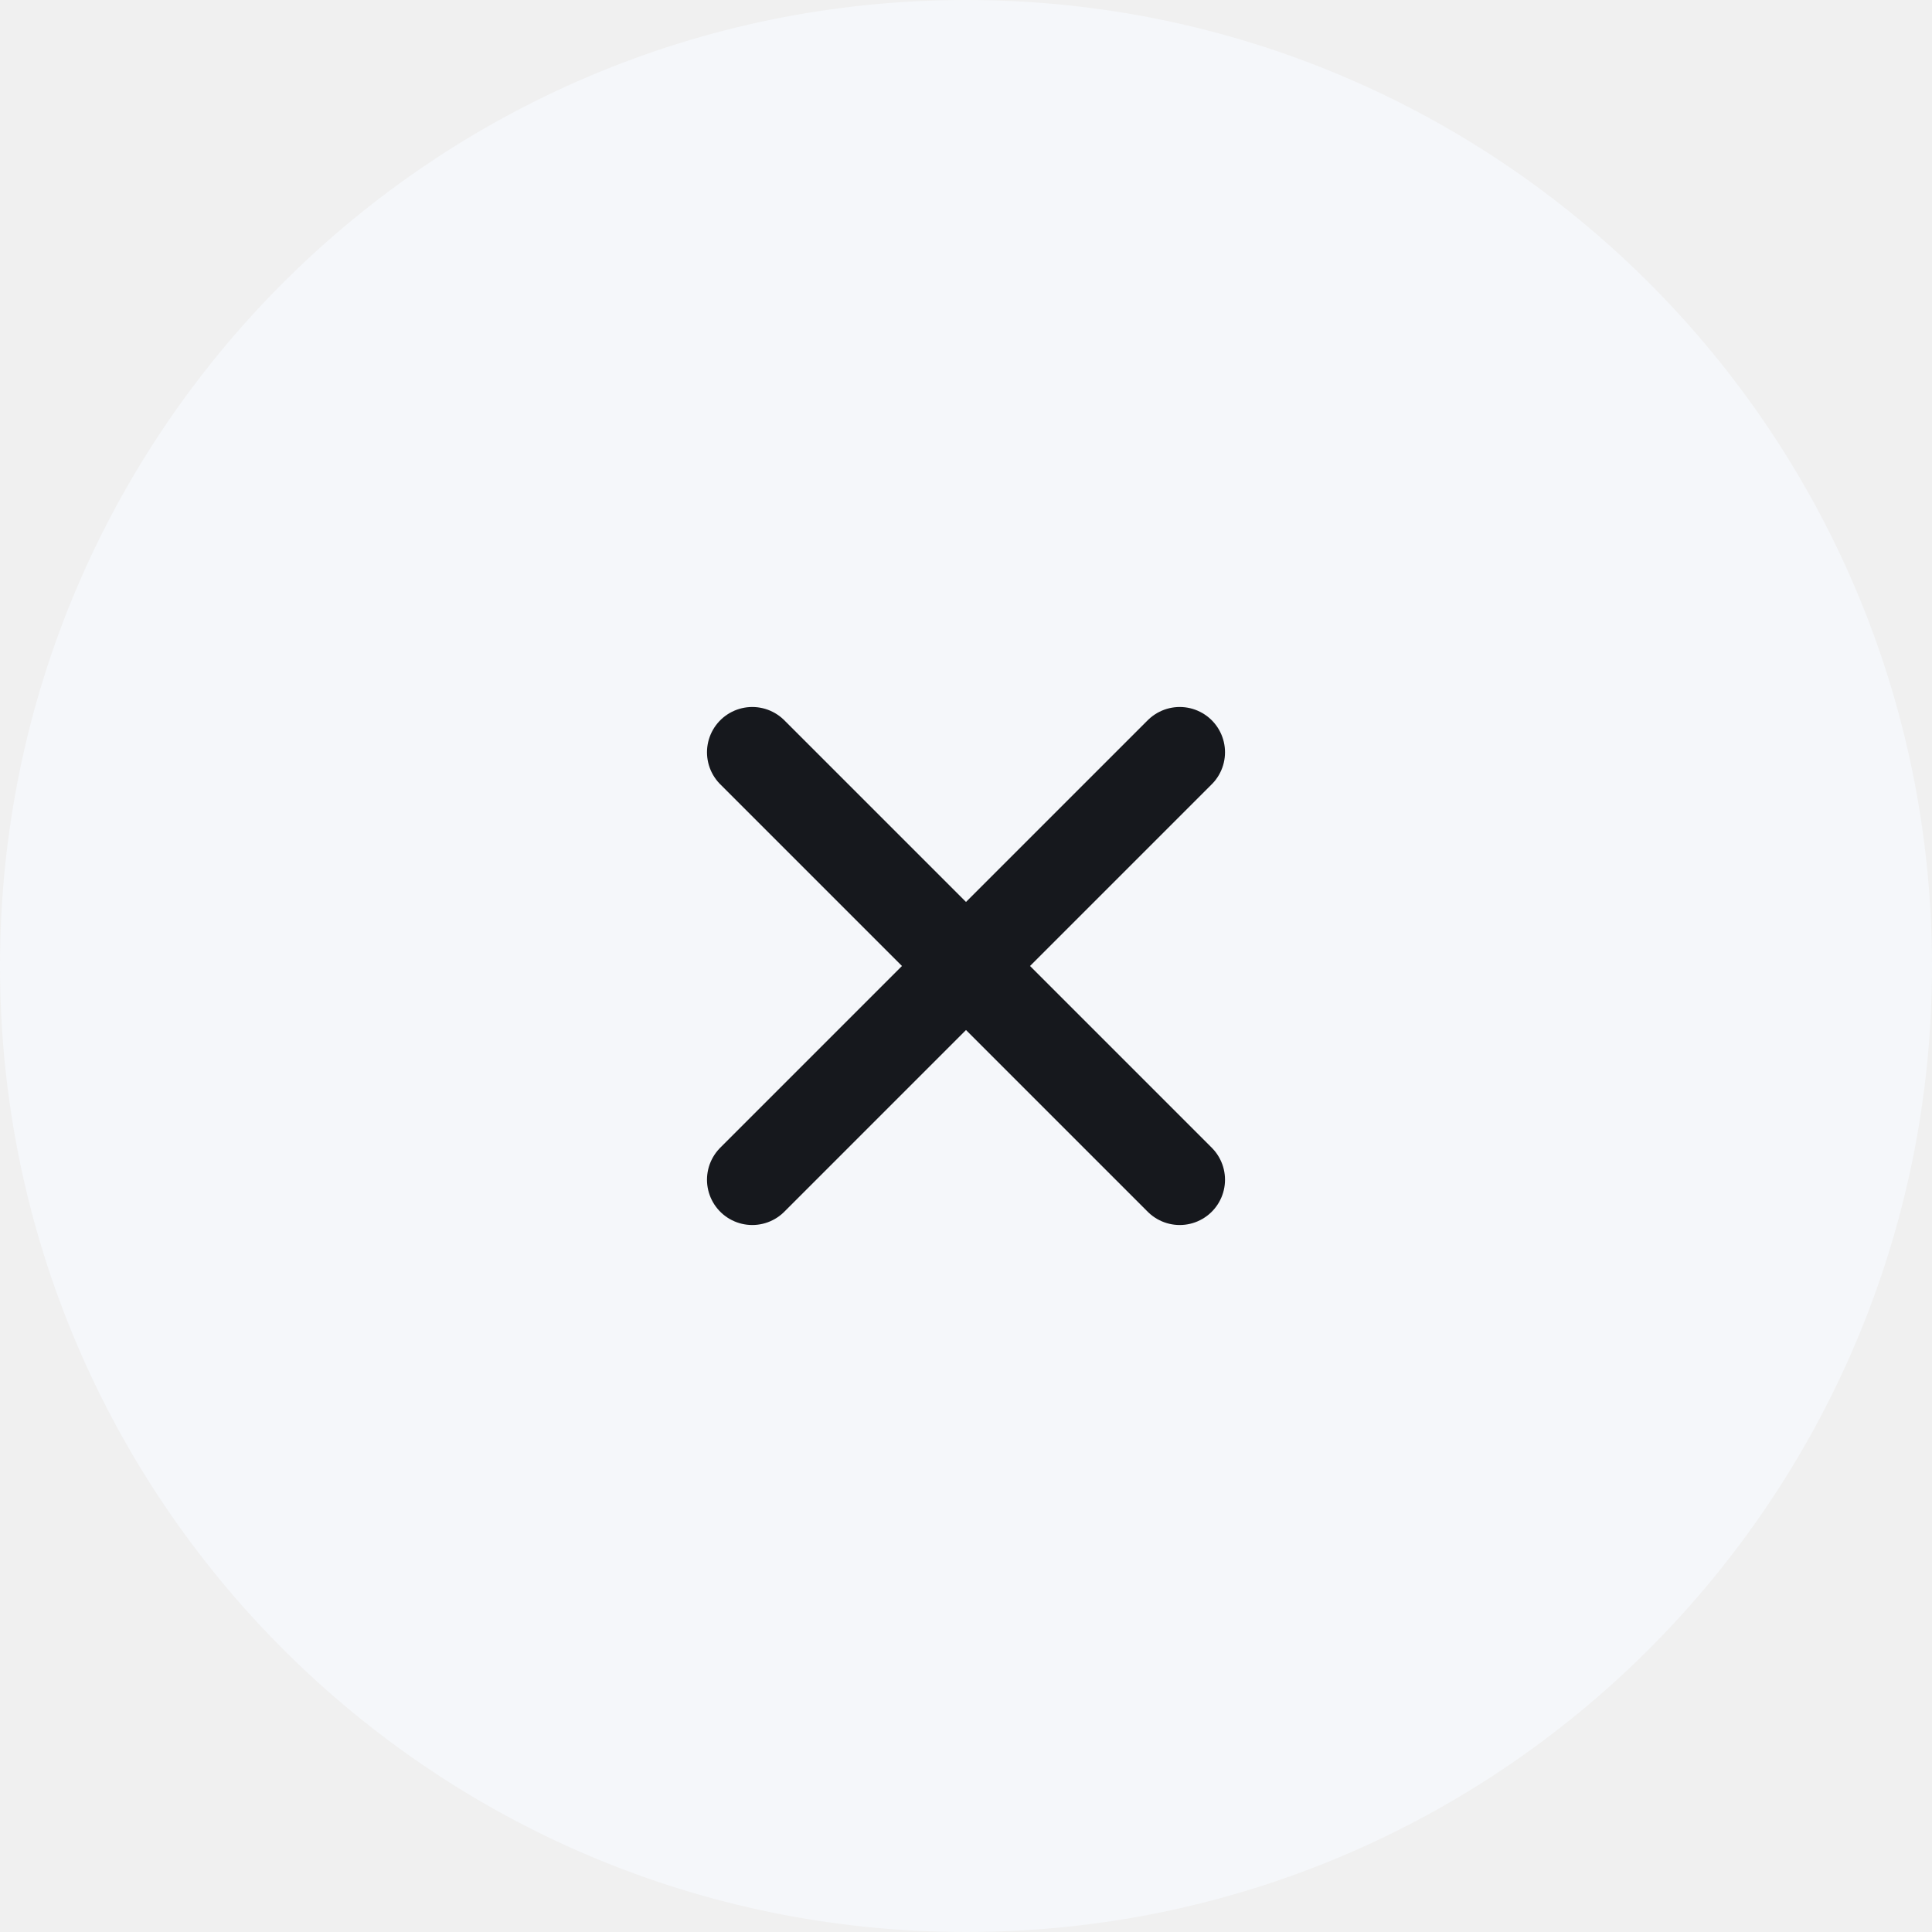
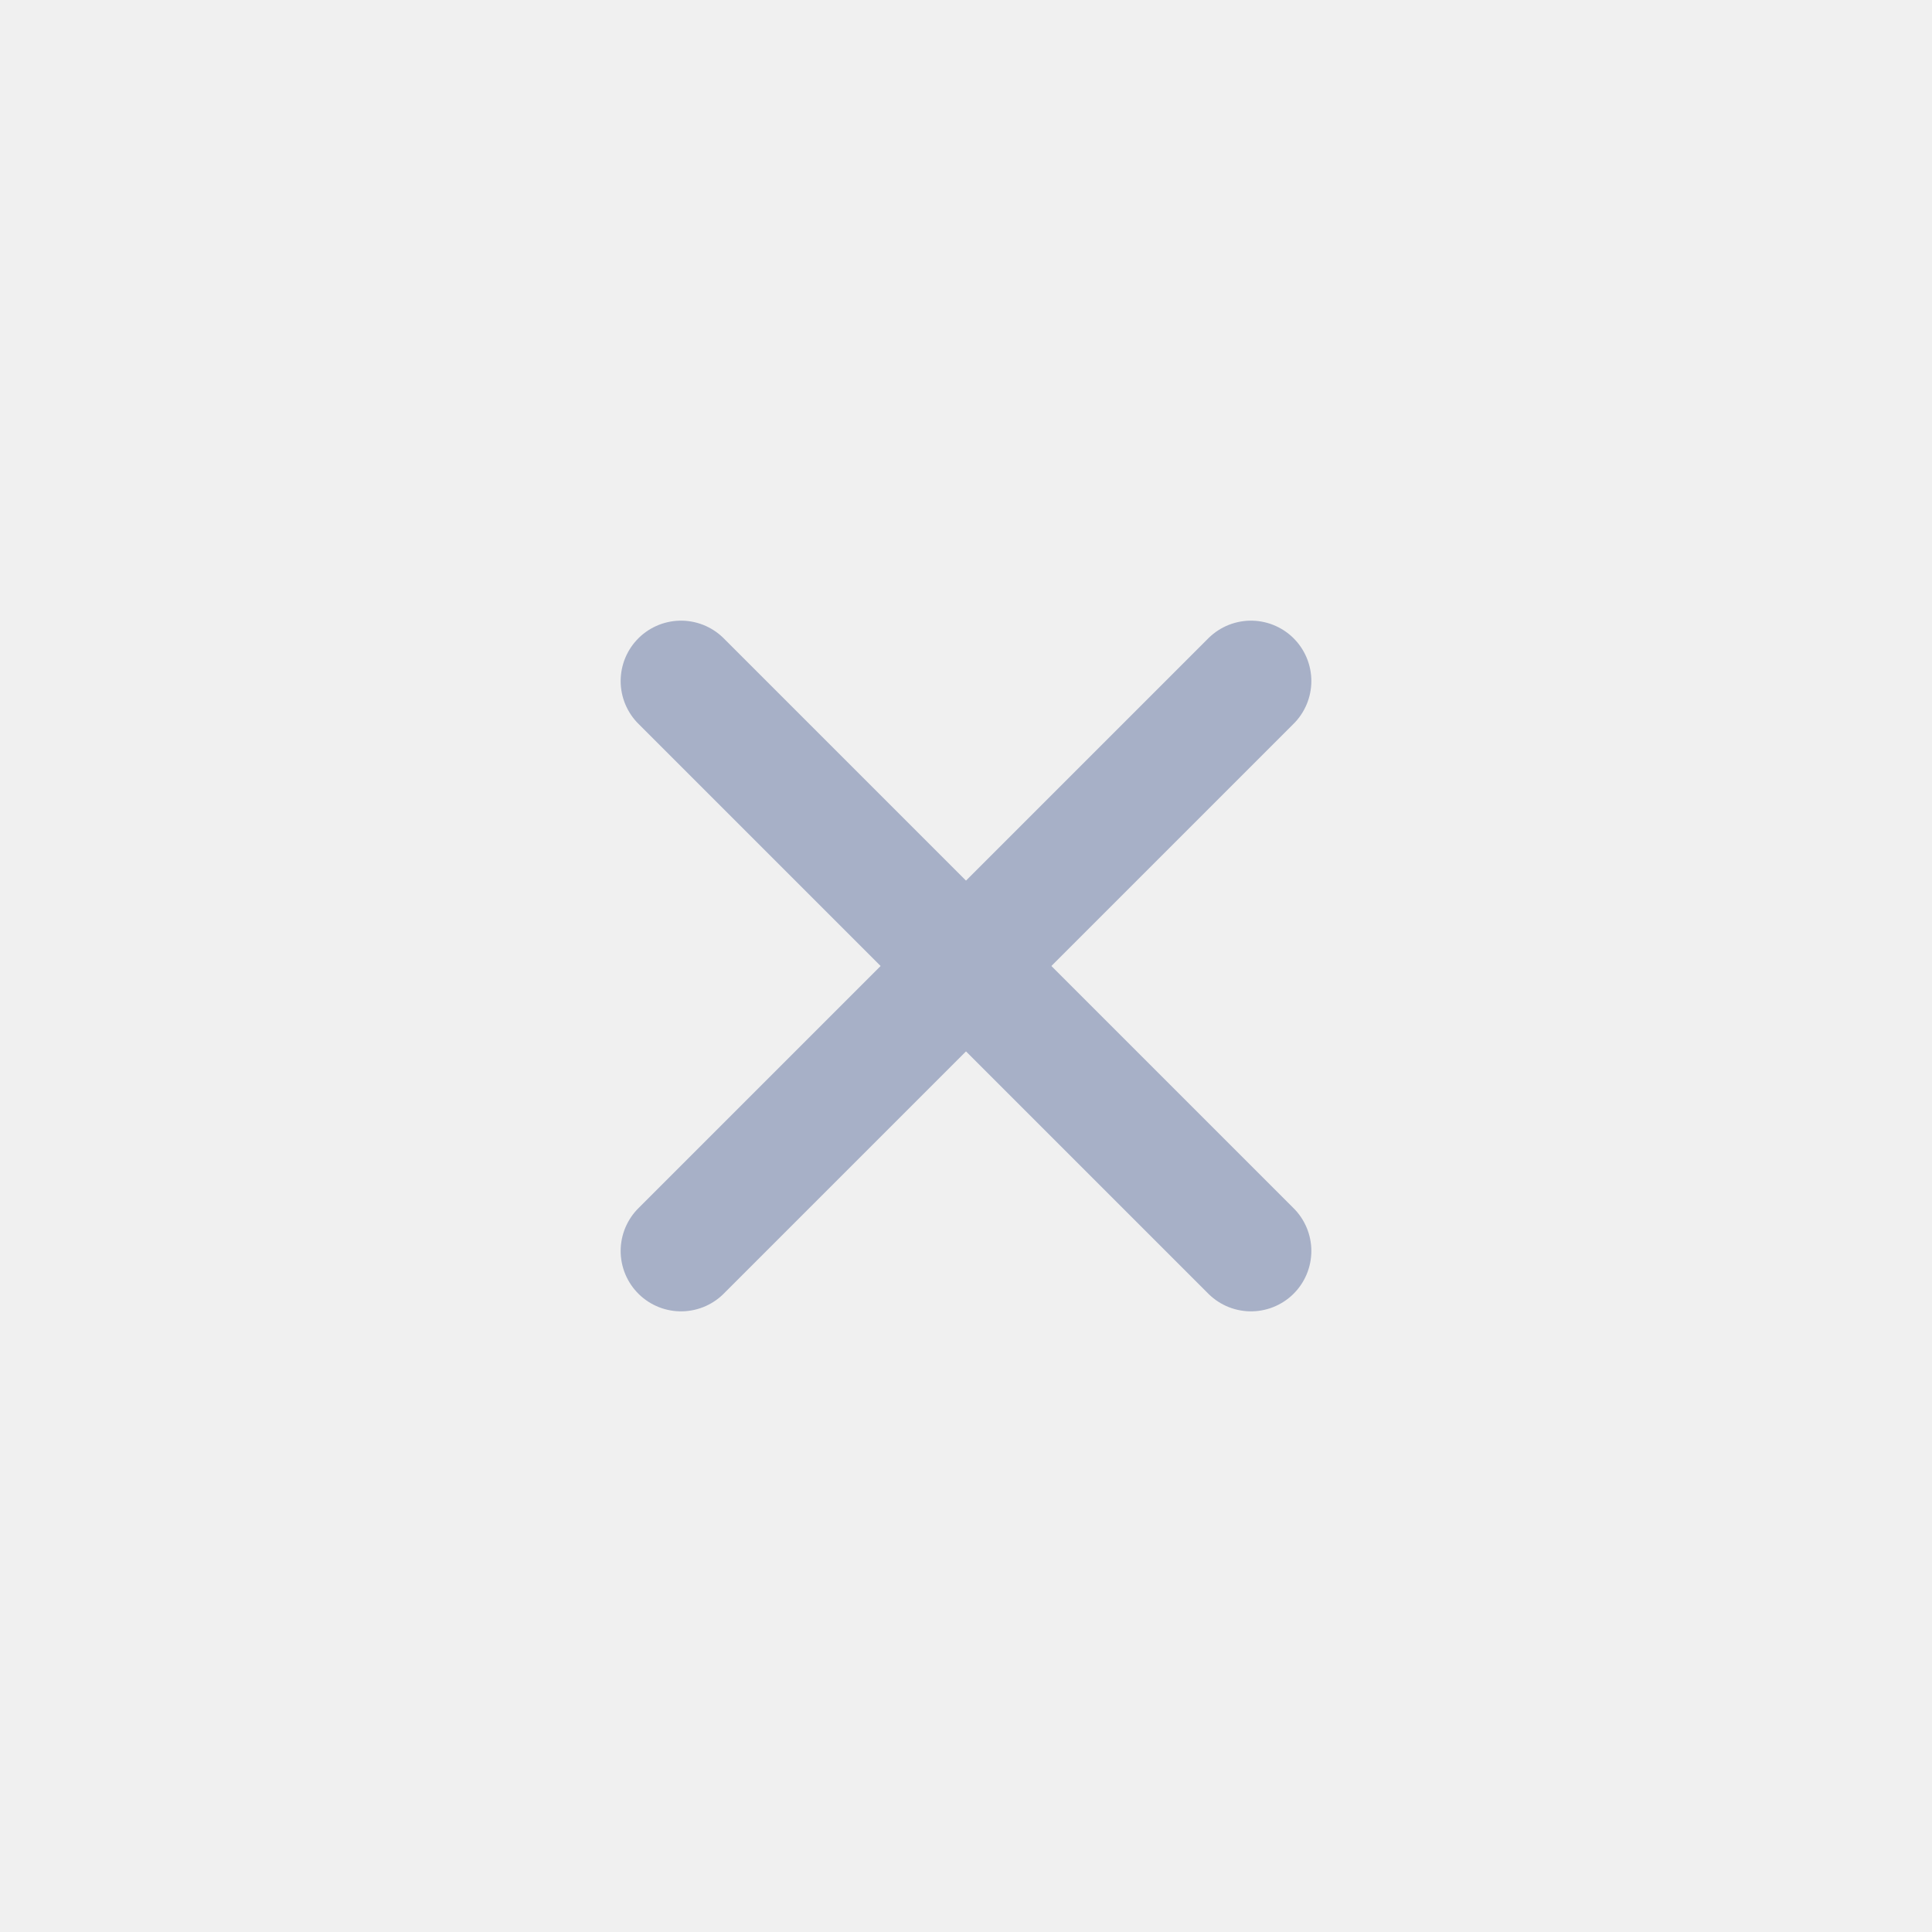
- <svg xmlns="http://www.w3.org/2000/svg" width="32" height="32" viewBox="0 0 32 32" fill="none">
-   <g clip-path="url(#clip0_2333_3847)">
-     <circle cx="16" cy="16" r="16" fill="#F5F7FA" />
-     <path d="M12.46 12.46L19.54 19.54" stroke="#16181D" stroke-width="1.5" stroke-linecap="round" stroke-linejoin="round" />
-     <path d="M19.54 12.46L12.46 19.54" stroke="#16181D" stroke-width="1.5" stroke-linecap="round" stroke-linejoin="round" />
-   </g>
-   <defs>
-     <clipPath id="clip0_2333_3847">
-       <rect width="32" height="32" fill="white" />
-     </clipPath>
-   </defs>
+ <svg xmlns="http://www.w3.org/2000/svg" width="24" height="24" viewBox="0 0 24 24" fill="none">
+   <path d="M8.46 8.46L15.54 15.54" stroke="#A7B0C7" stroke-width="1.5" stroke-linecap="round" stroke-linejoin="round" />
+   <path d="M15.54 8.46L8.46 15.54" stroke="#A7B0C7" stroke-width="1.5" stroke-linecap="round" stroke-linejoin="round" />
</svg>
